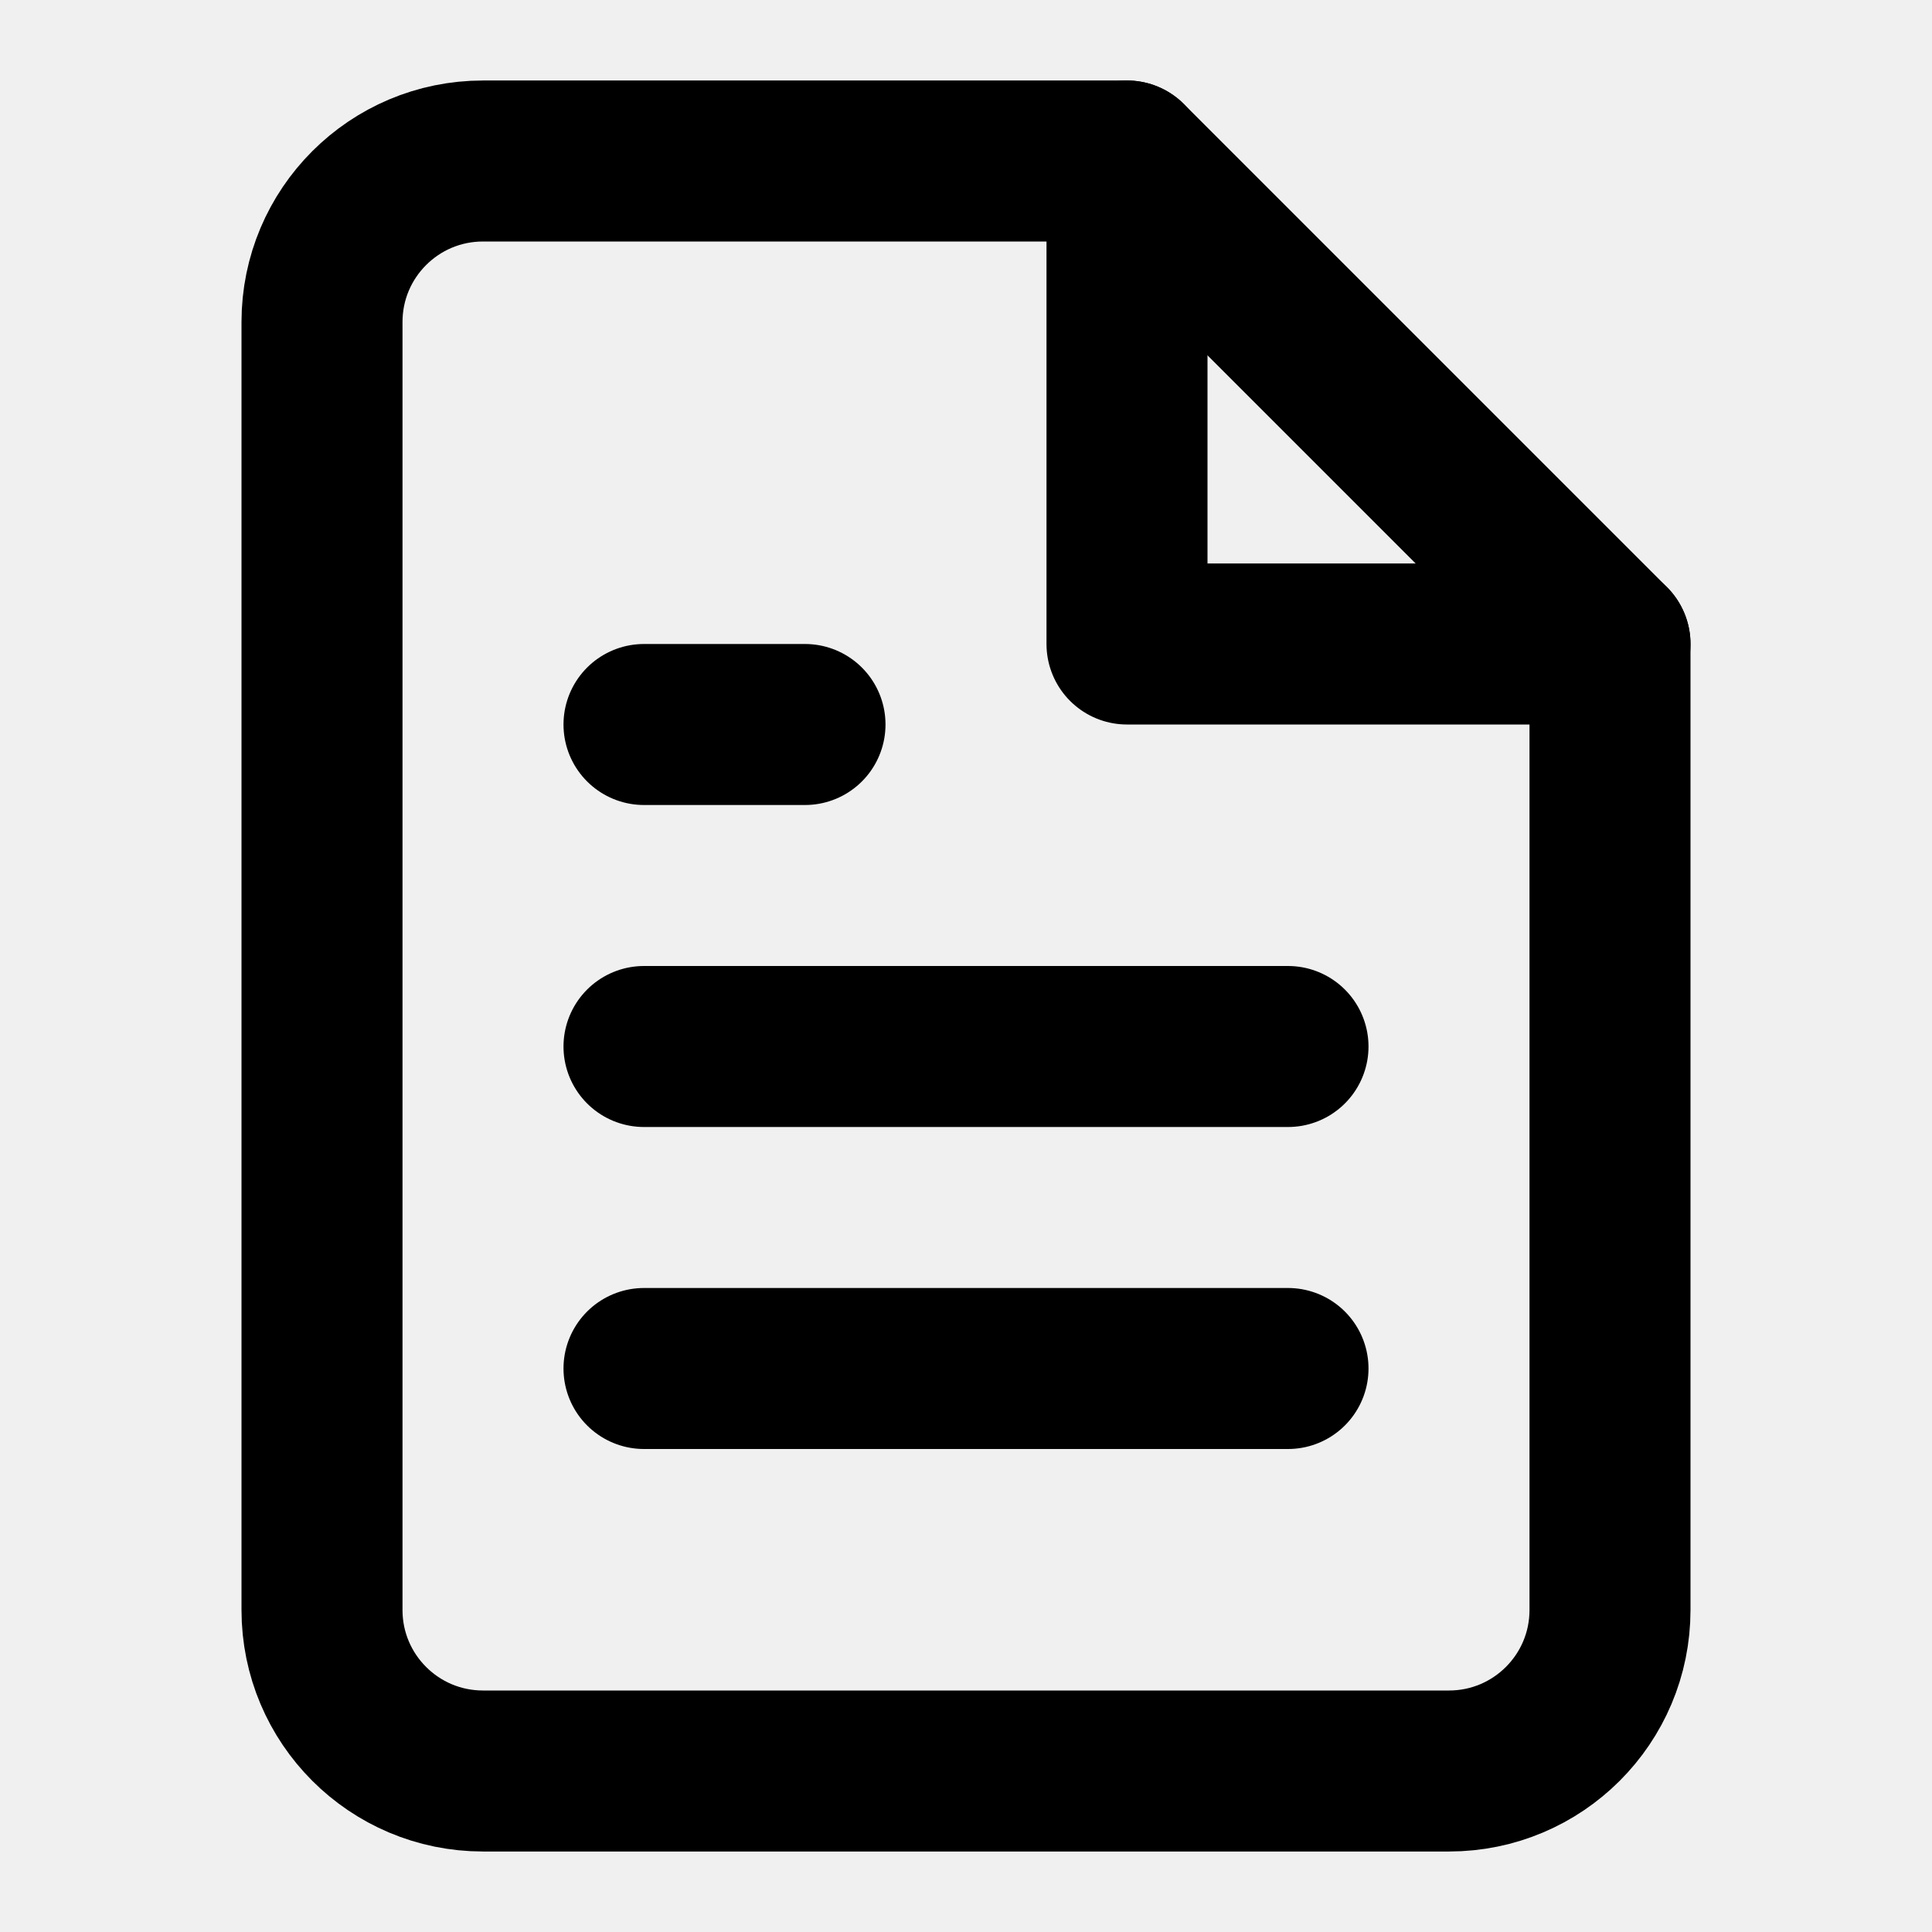
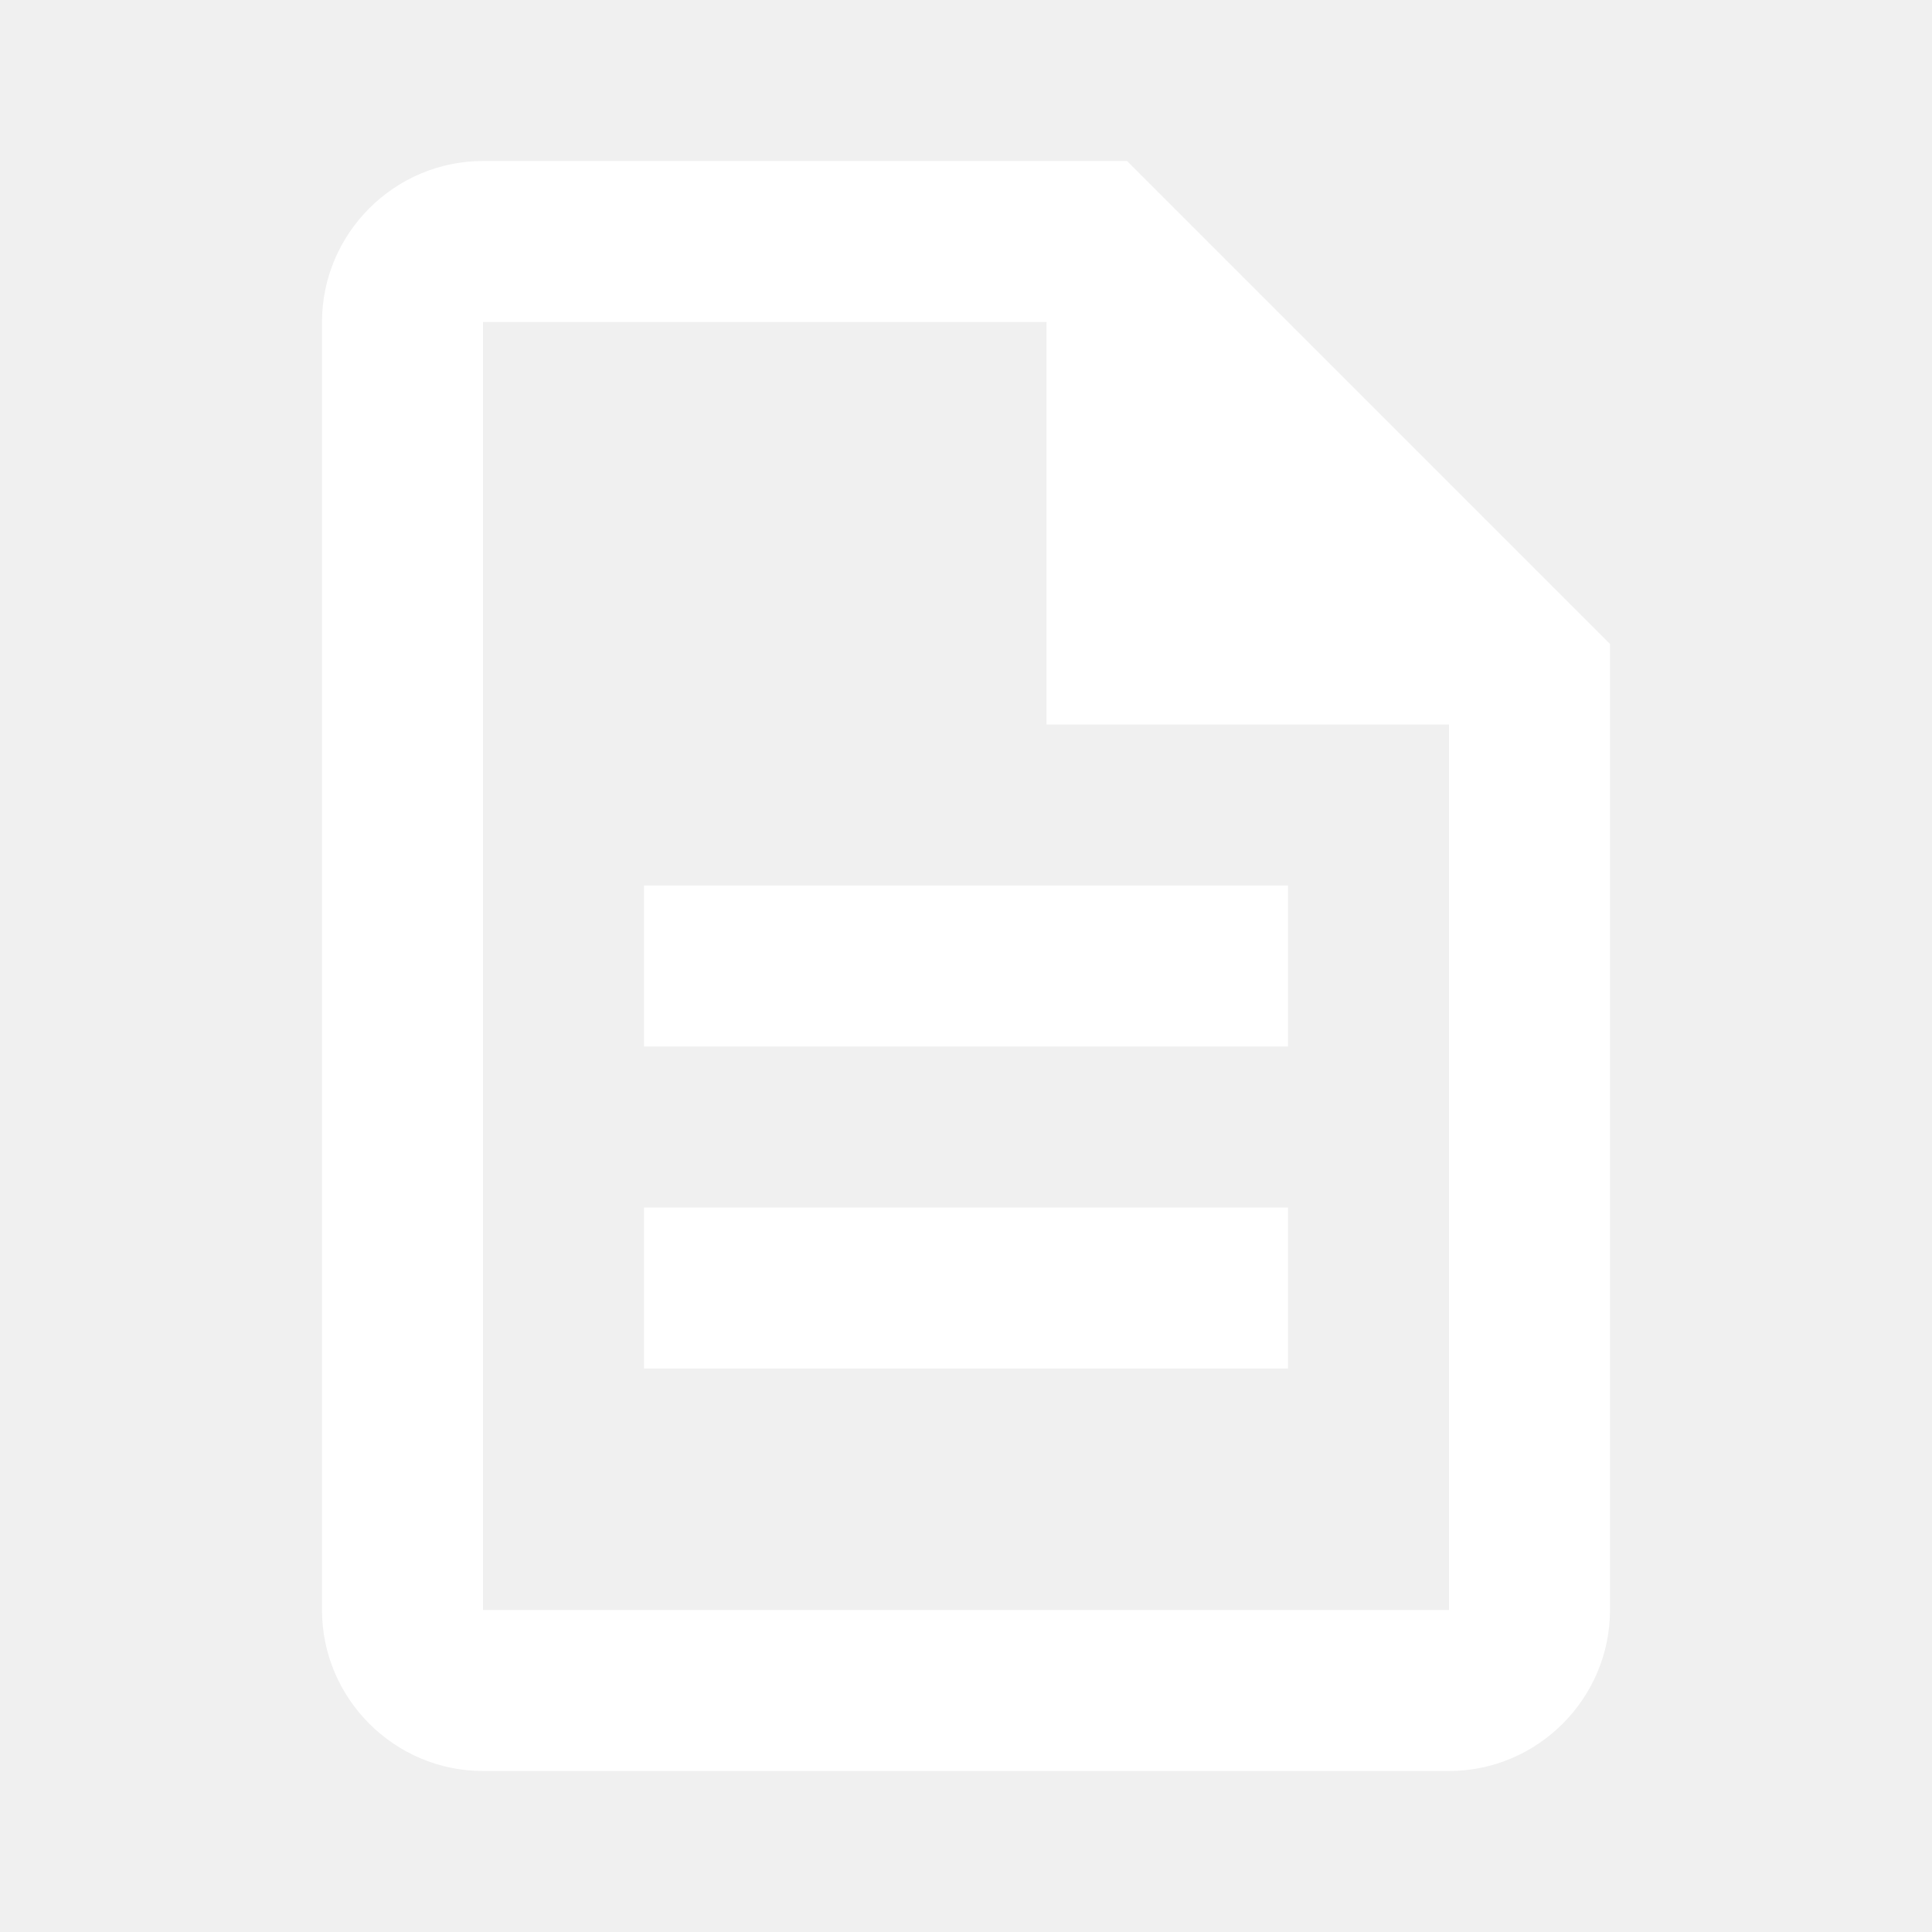
- <svg xmlns="http://www.w3.org/2000/svg" viewBox="0 0 24 24" fill="none" stroke="currentColor" stroke-width="2" stroke-linecap="round" stroke-linejoin="round">
-   <path d="M14 2H6a2 2 0 0 0-2 2v16a2 2 0 0 0 2 2h12a2 2 0 0 0 2-2V8z" />
-   <polyline points="14 2 14 8 20 8" />
-   <line x1="16" y1="13" x2="8" y2="13" />
-   <line x1="16" y1="17" x2="8" y2="17" />
-   <polyline points="10 9 9 9 8 9" />
+ <svg xmlns="http://www.w3.org/2000/svg" height="20px" viewBox="0 0 24 24" width="20px" fill="#fff">
+   <path d="M14 2H6c-1.1 0-2 .9-2 2v16c0 1.1.9 2 2 2h12c1.1 0 2-.9 2-2V8l-6-6zm4 18H6V4h7v5h5v11zM8 15h8v2H8v-2zm0-4h8v2H8v-2z" />
</svg>
